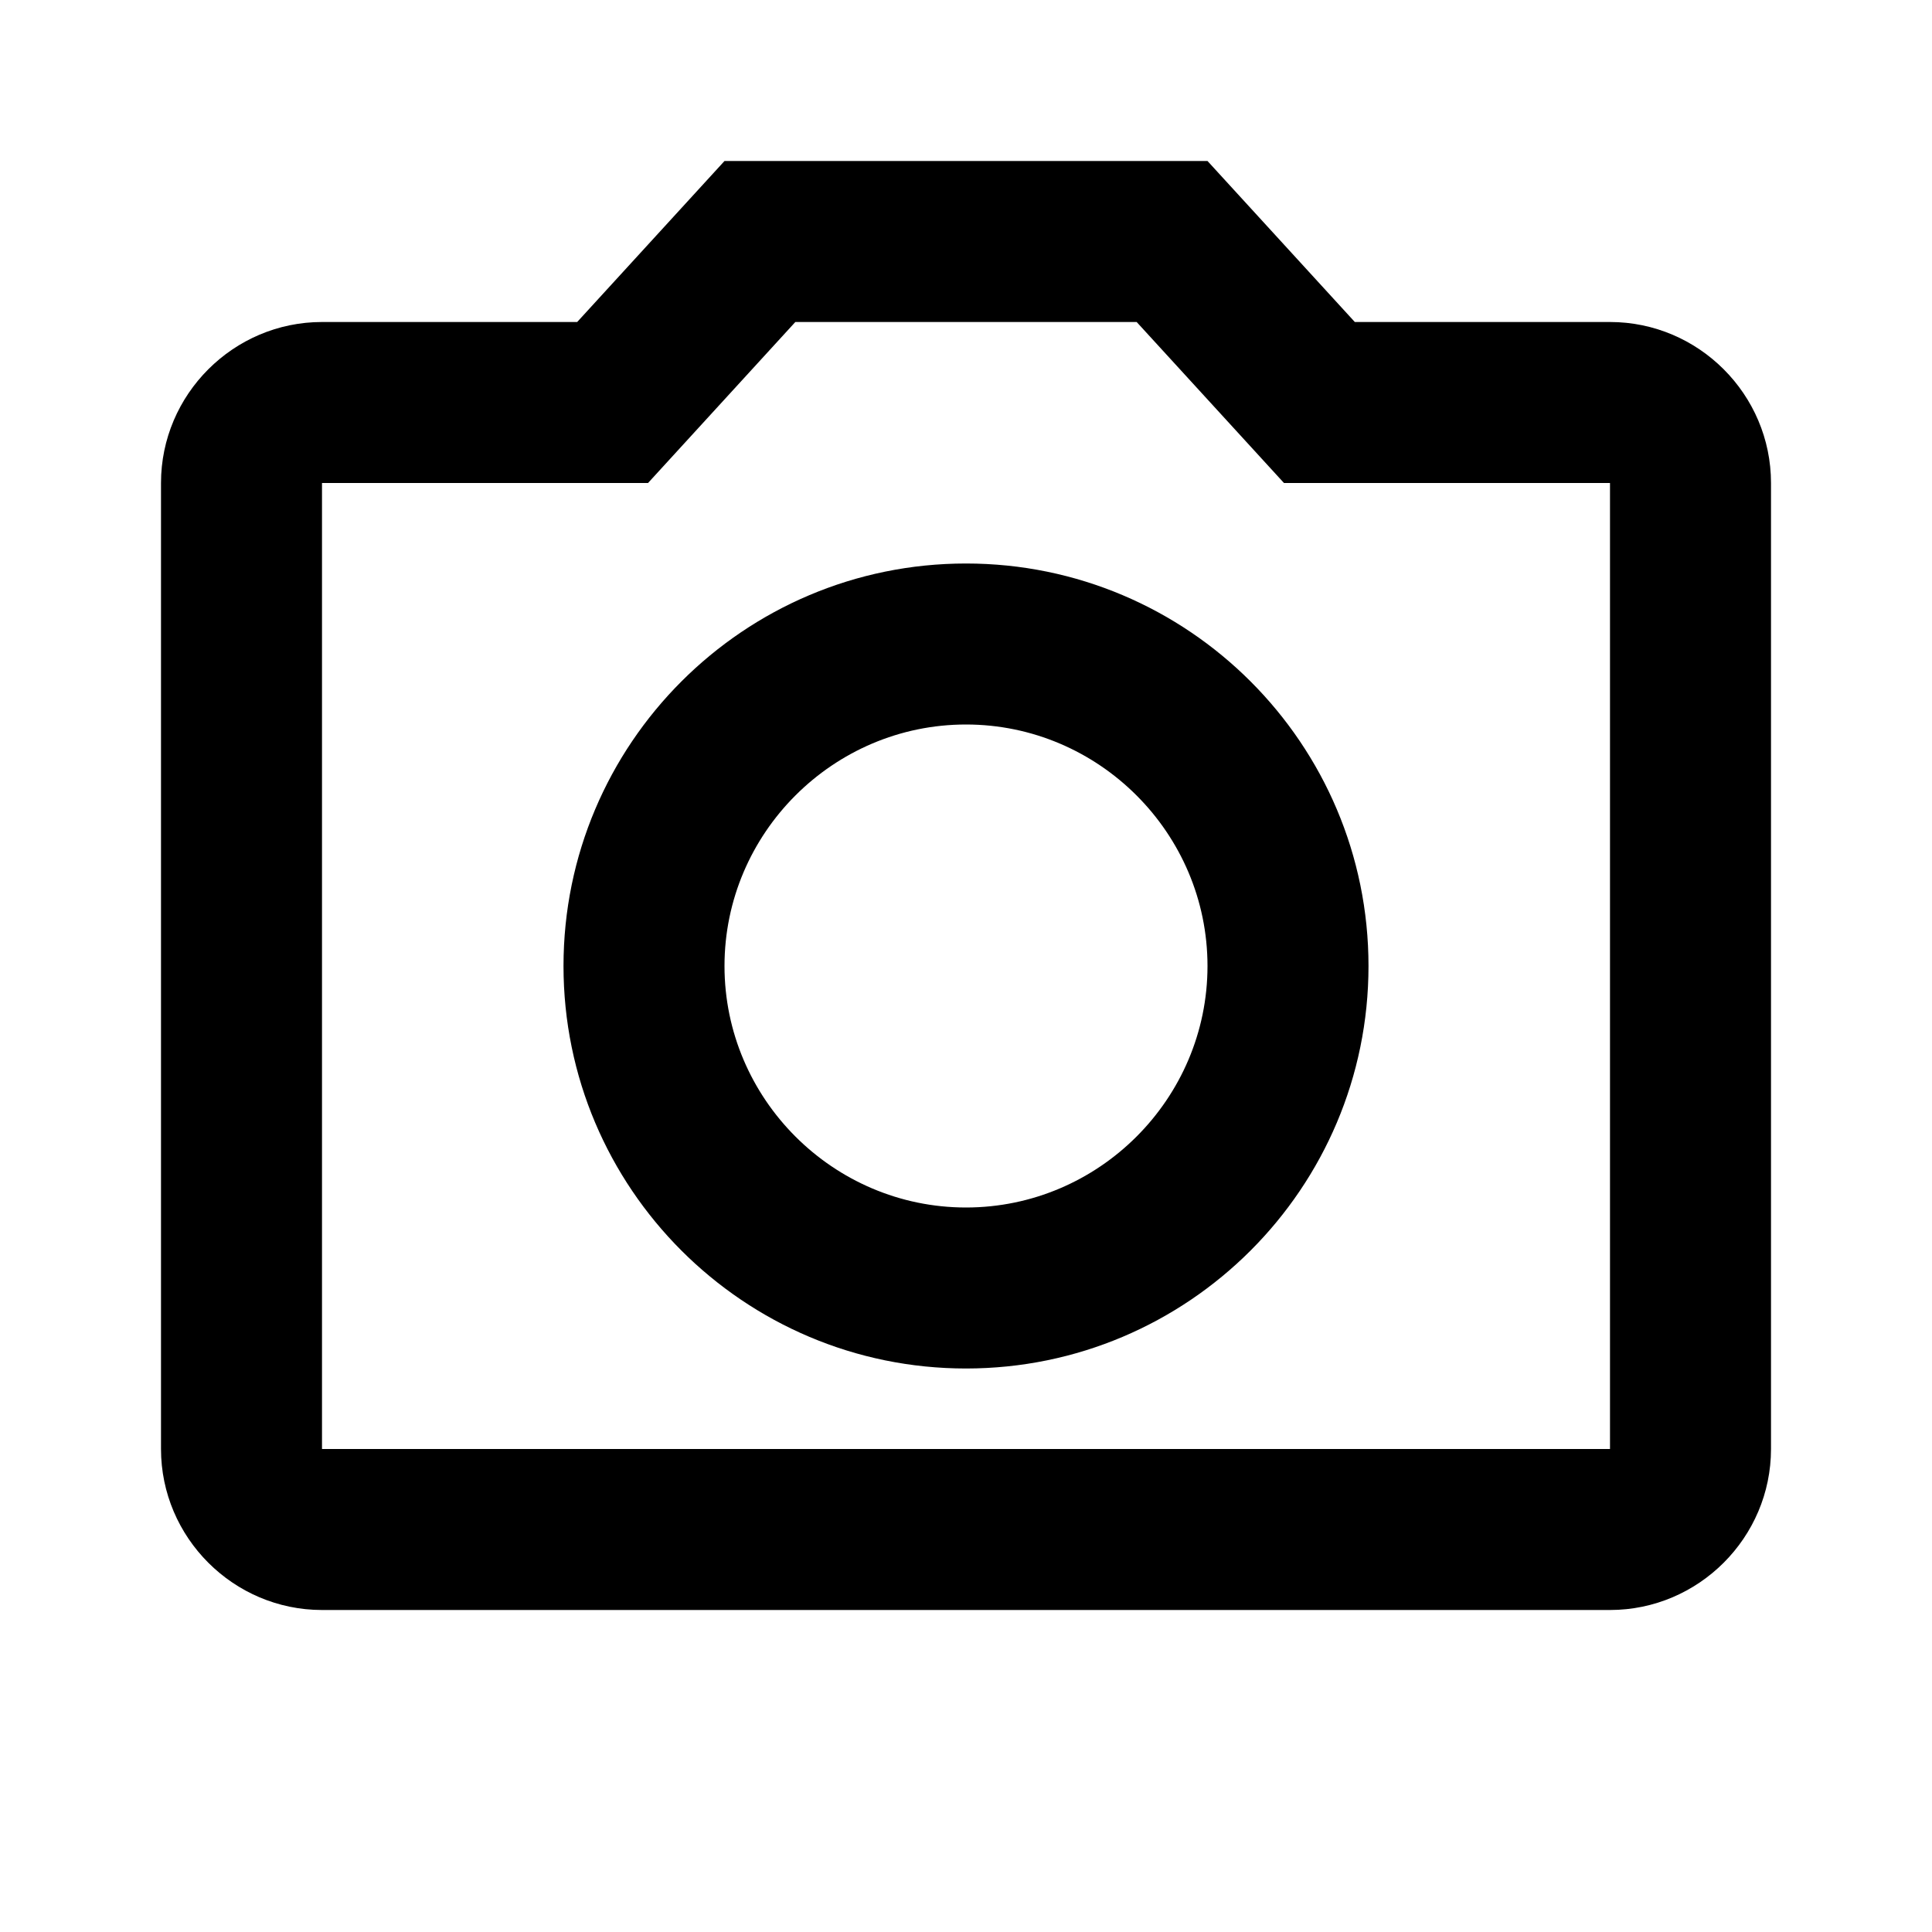
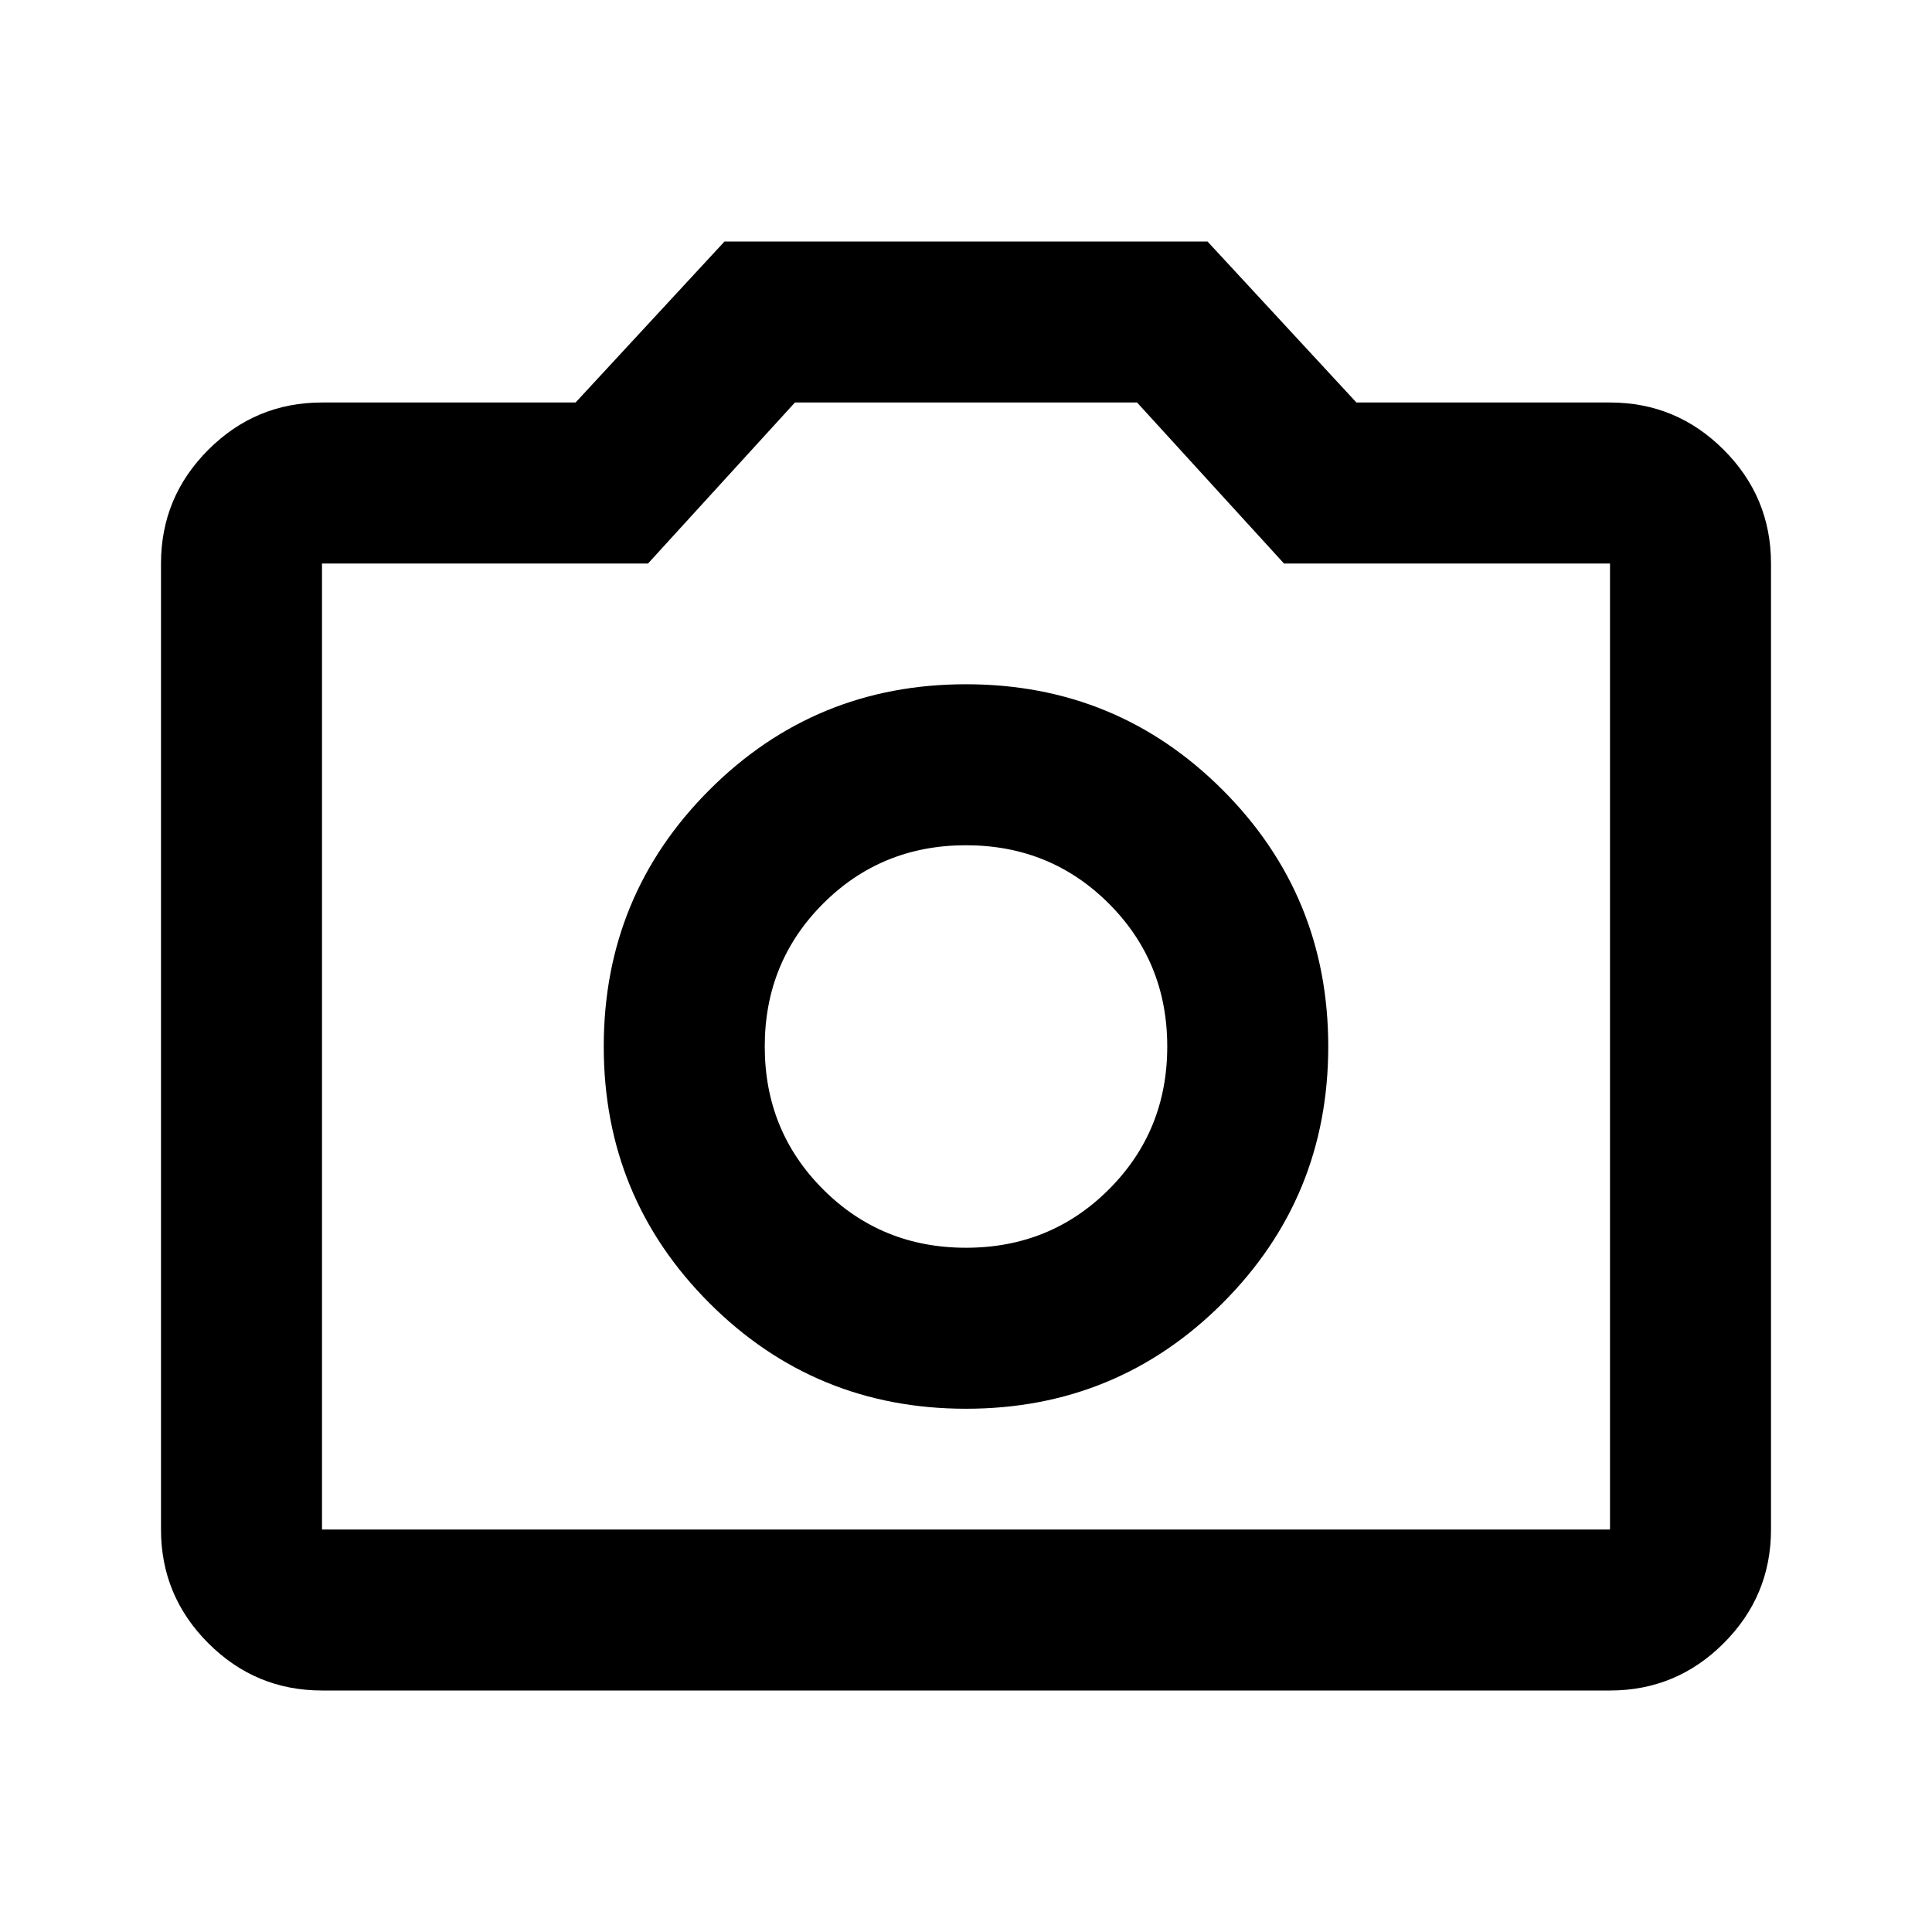
- <svg xmlns="http://www.w3.org/2000/svg" height="24" viewBox="0 0 24 24" width="24">
-   <path d="M0 0h24v24H0V0z" fill="none" />
-   <path d="M14.12 4l1.83 2H20v12H4V6h4.05l1.83-2h4.24M15 2H9L7.17 4H4c-1.1 0-2 .9-2 2v12c0 1.1.9 2 2 2h16c1.1 0 2-.9 2-2V6c0-1.1-.9-2-2-2h-3.17L15 2zm-3 7c1.65 0 3 1.35 3 3s-1.35 3-3 3-3-1.35-3-3 1.35-3 3-3m0-2c-2.76 0-5 2.24-5 5s2.24 5 5 5 5-2.24 5-5-2.24-5-5-5z" />
+ <svg xmlns="http://www.w3.org/2000/svg" viewBox="0 -960 960 960">
+   <path d="M480-260q75 0 127.5-52.5T660-440q0-75-52.5-127.5T480-620q-75 0-127.5 52.5T300-440q0 75 52.5 127.5T480-260Zm0-80q-42 0-71-29t-29-71q0-42 29-71t71-29q42 0 71 29t29 71q0 42-29 71t-71 29ZM160-120q-33 0-56.5-23.5T80-200v-480q0-33 23.5-56.5T160-760h126l74-80h240l74 80h126q33 0 56.5 23.5T880-680v480q0 33-23.5 56.5T800-120H160Zm0-80h640v-480H638l-73-80H395l-73 80H160v480Zm320-240Z" />
</svg>
